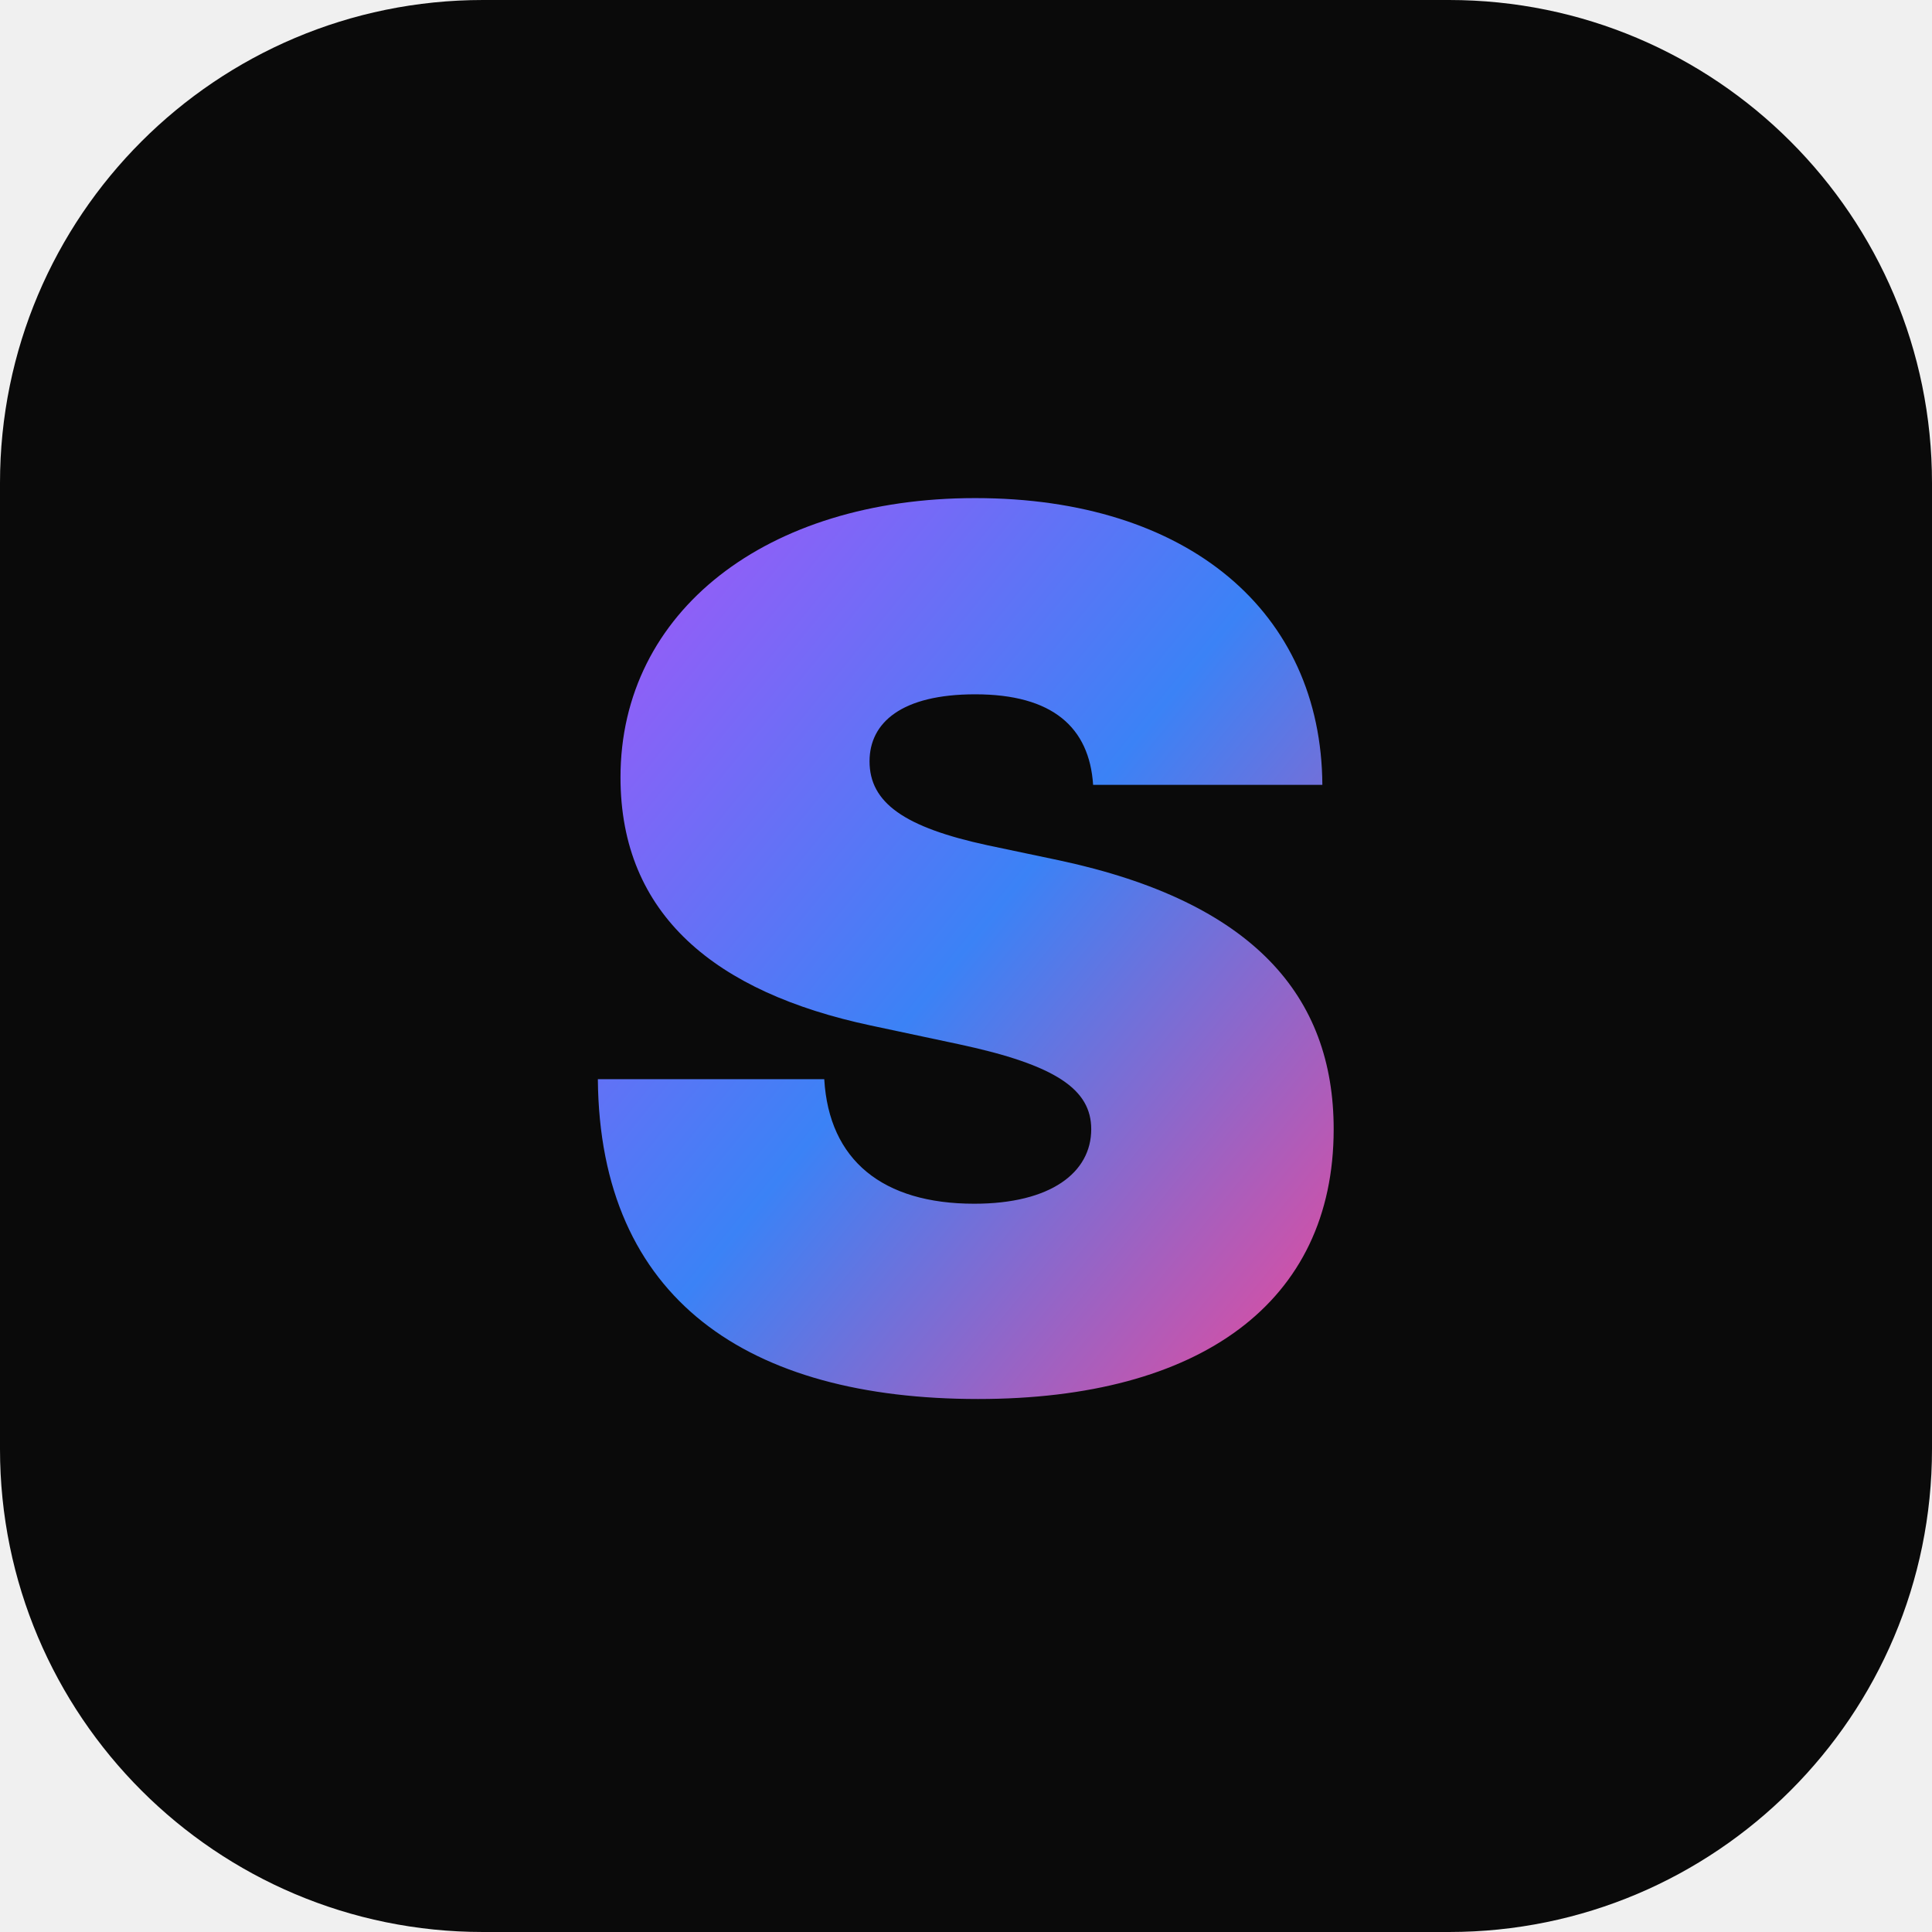
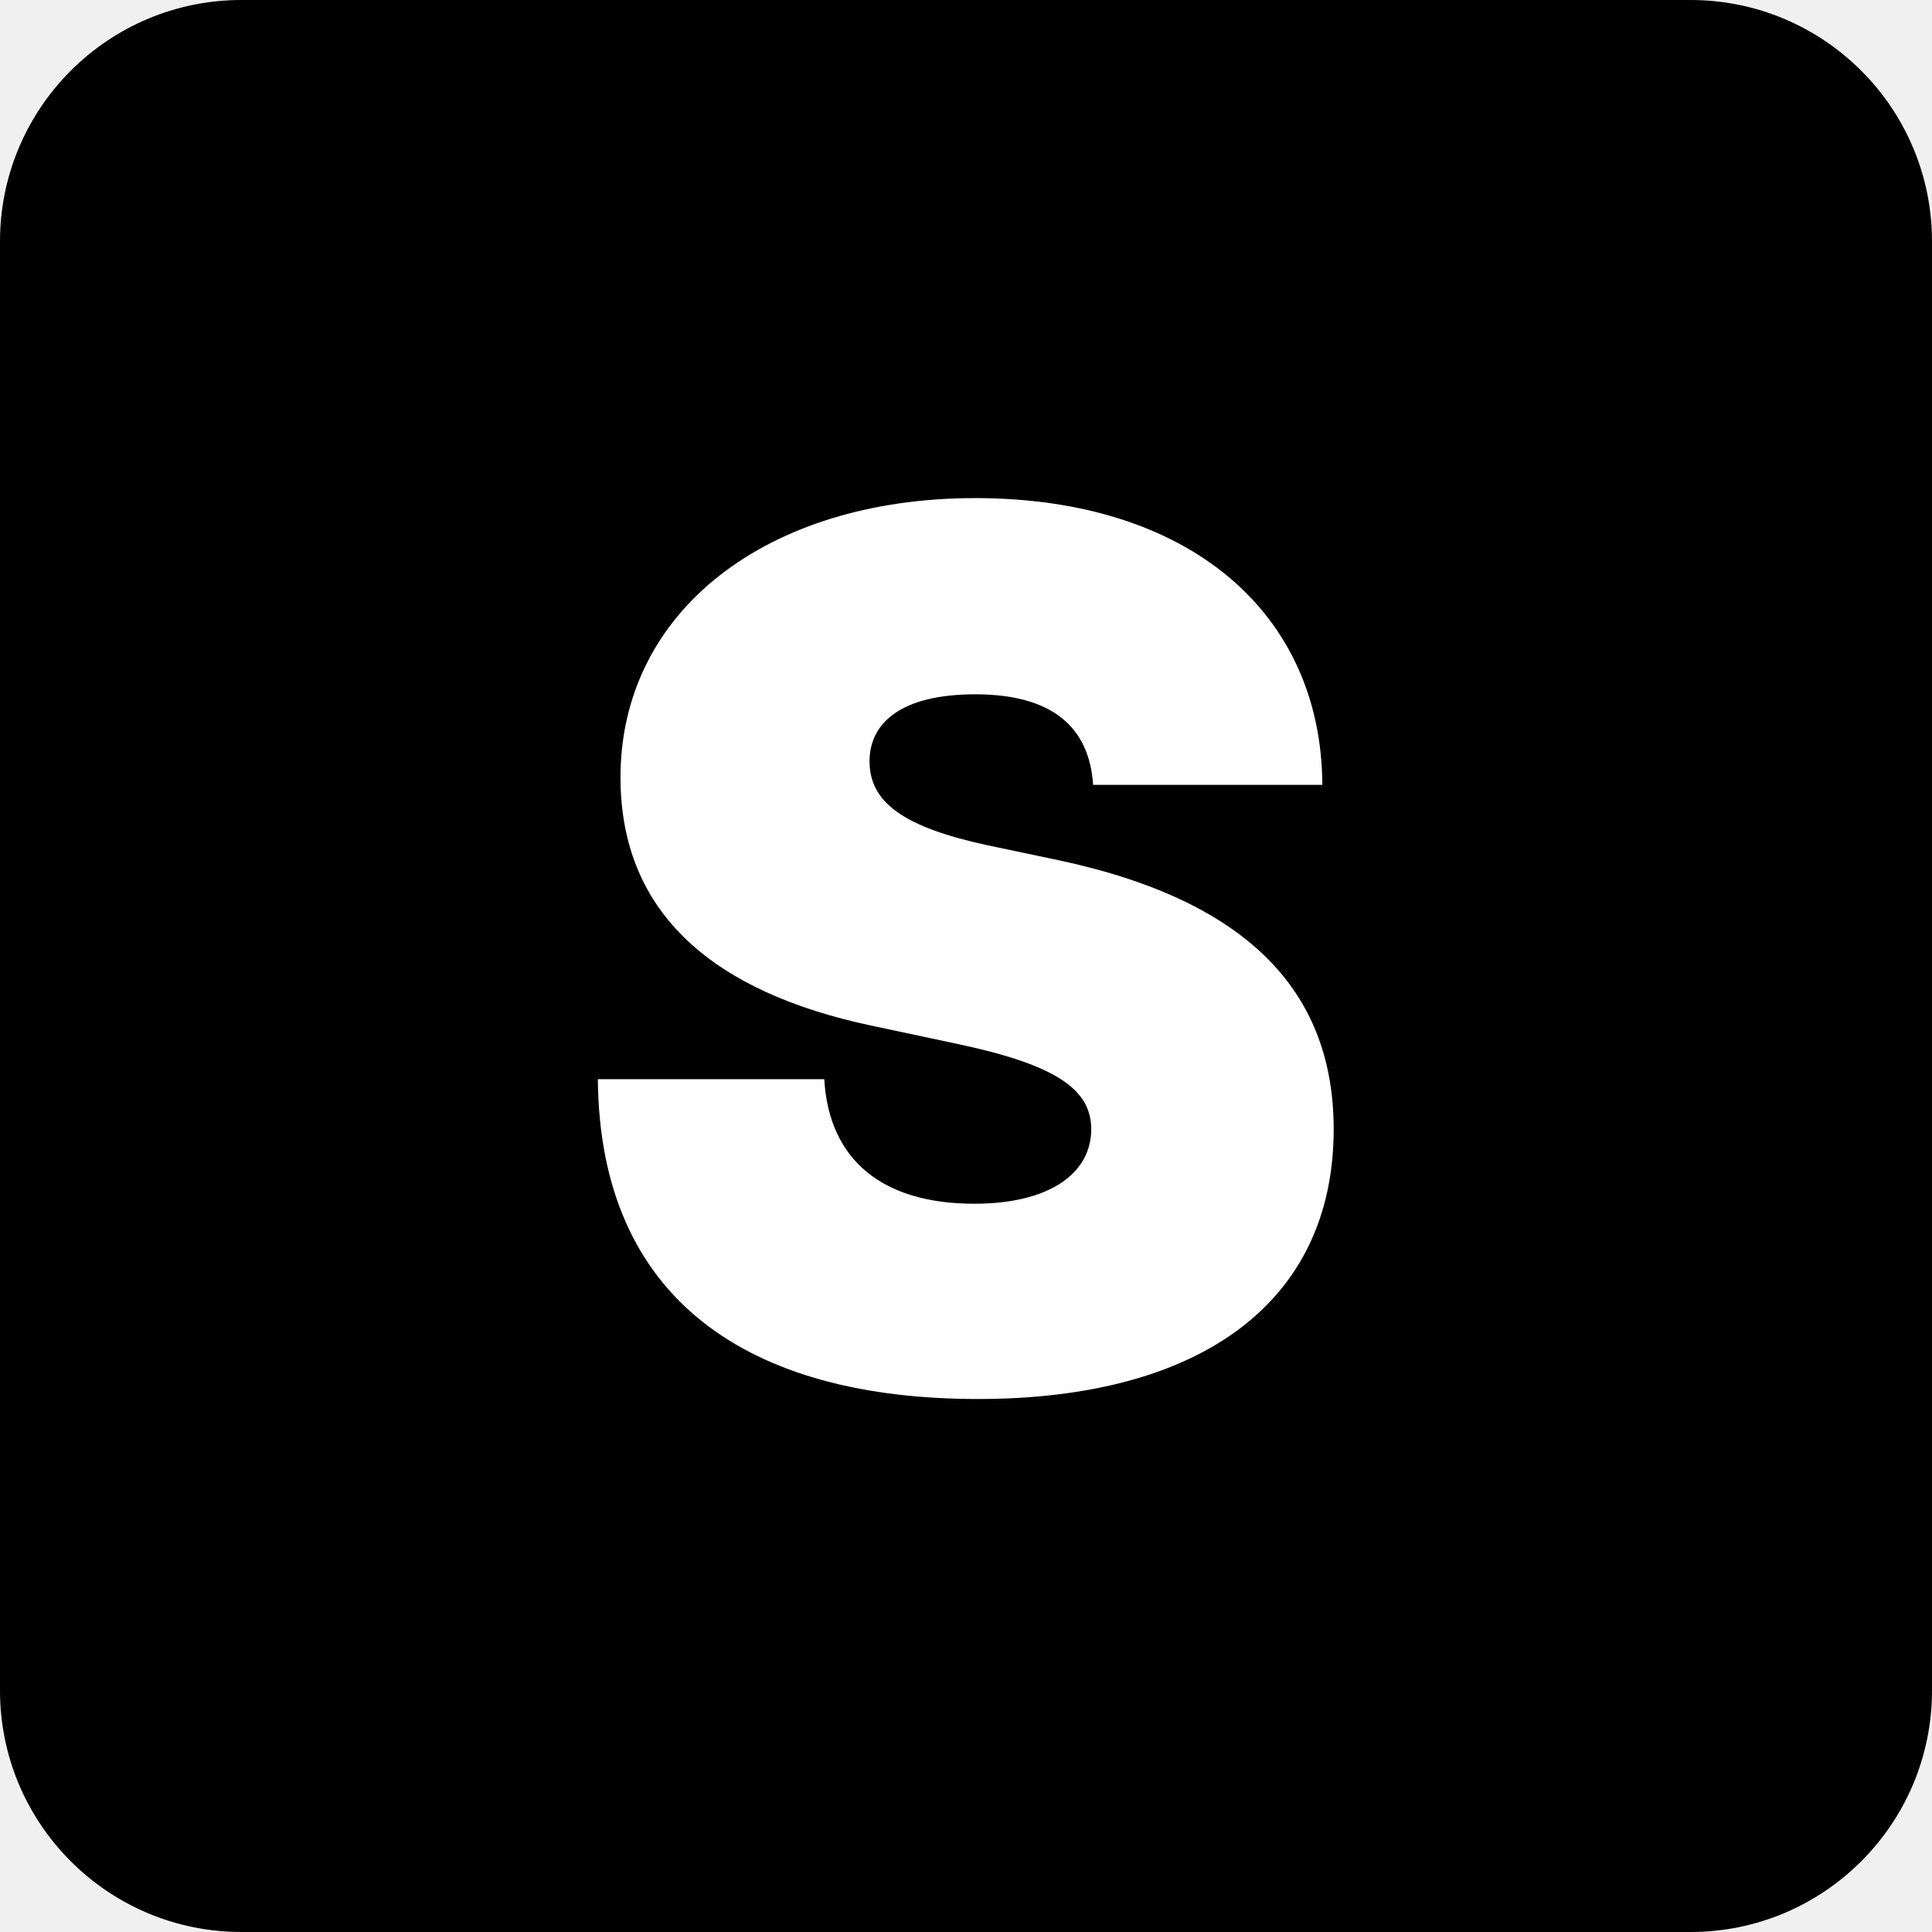
<svg xmlns="http://www.w3.org/2000/svg" viewBox="0 0 32 32">
-   <defs>
-     <linearGradient id="g" x1="0%" y1="0%" x2="100%" y2="100%">
-       <stop offset="0%" style="stop-color:#a855f7" />
-       <stop offset="50%" style="stop-color:#3b82f6" />
-       <stop offset="100%" style="stop-color:#ec4899" />
-     </linearGradient>
-   </defs>
-   <rect width="32" height="32" rx="8" fill="#0a0a0a" />
-   <text x="16" y="23" text-anchor="middle" font-family="Inter, sans-serif" font-weight="900" font-size="20" fill="url(#g)">S</text>
+   <rect width="32" height="32" rx="4" fill="#000" />
+   <text x="16" y="23" text-anchor="middle" font-family="Inter, sans-serif" font-weight="900" font-size="20" fill="#fff">S</text>
</svg>
